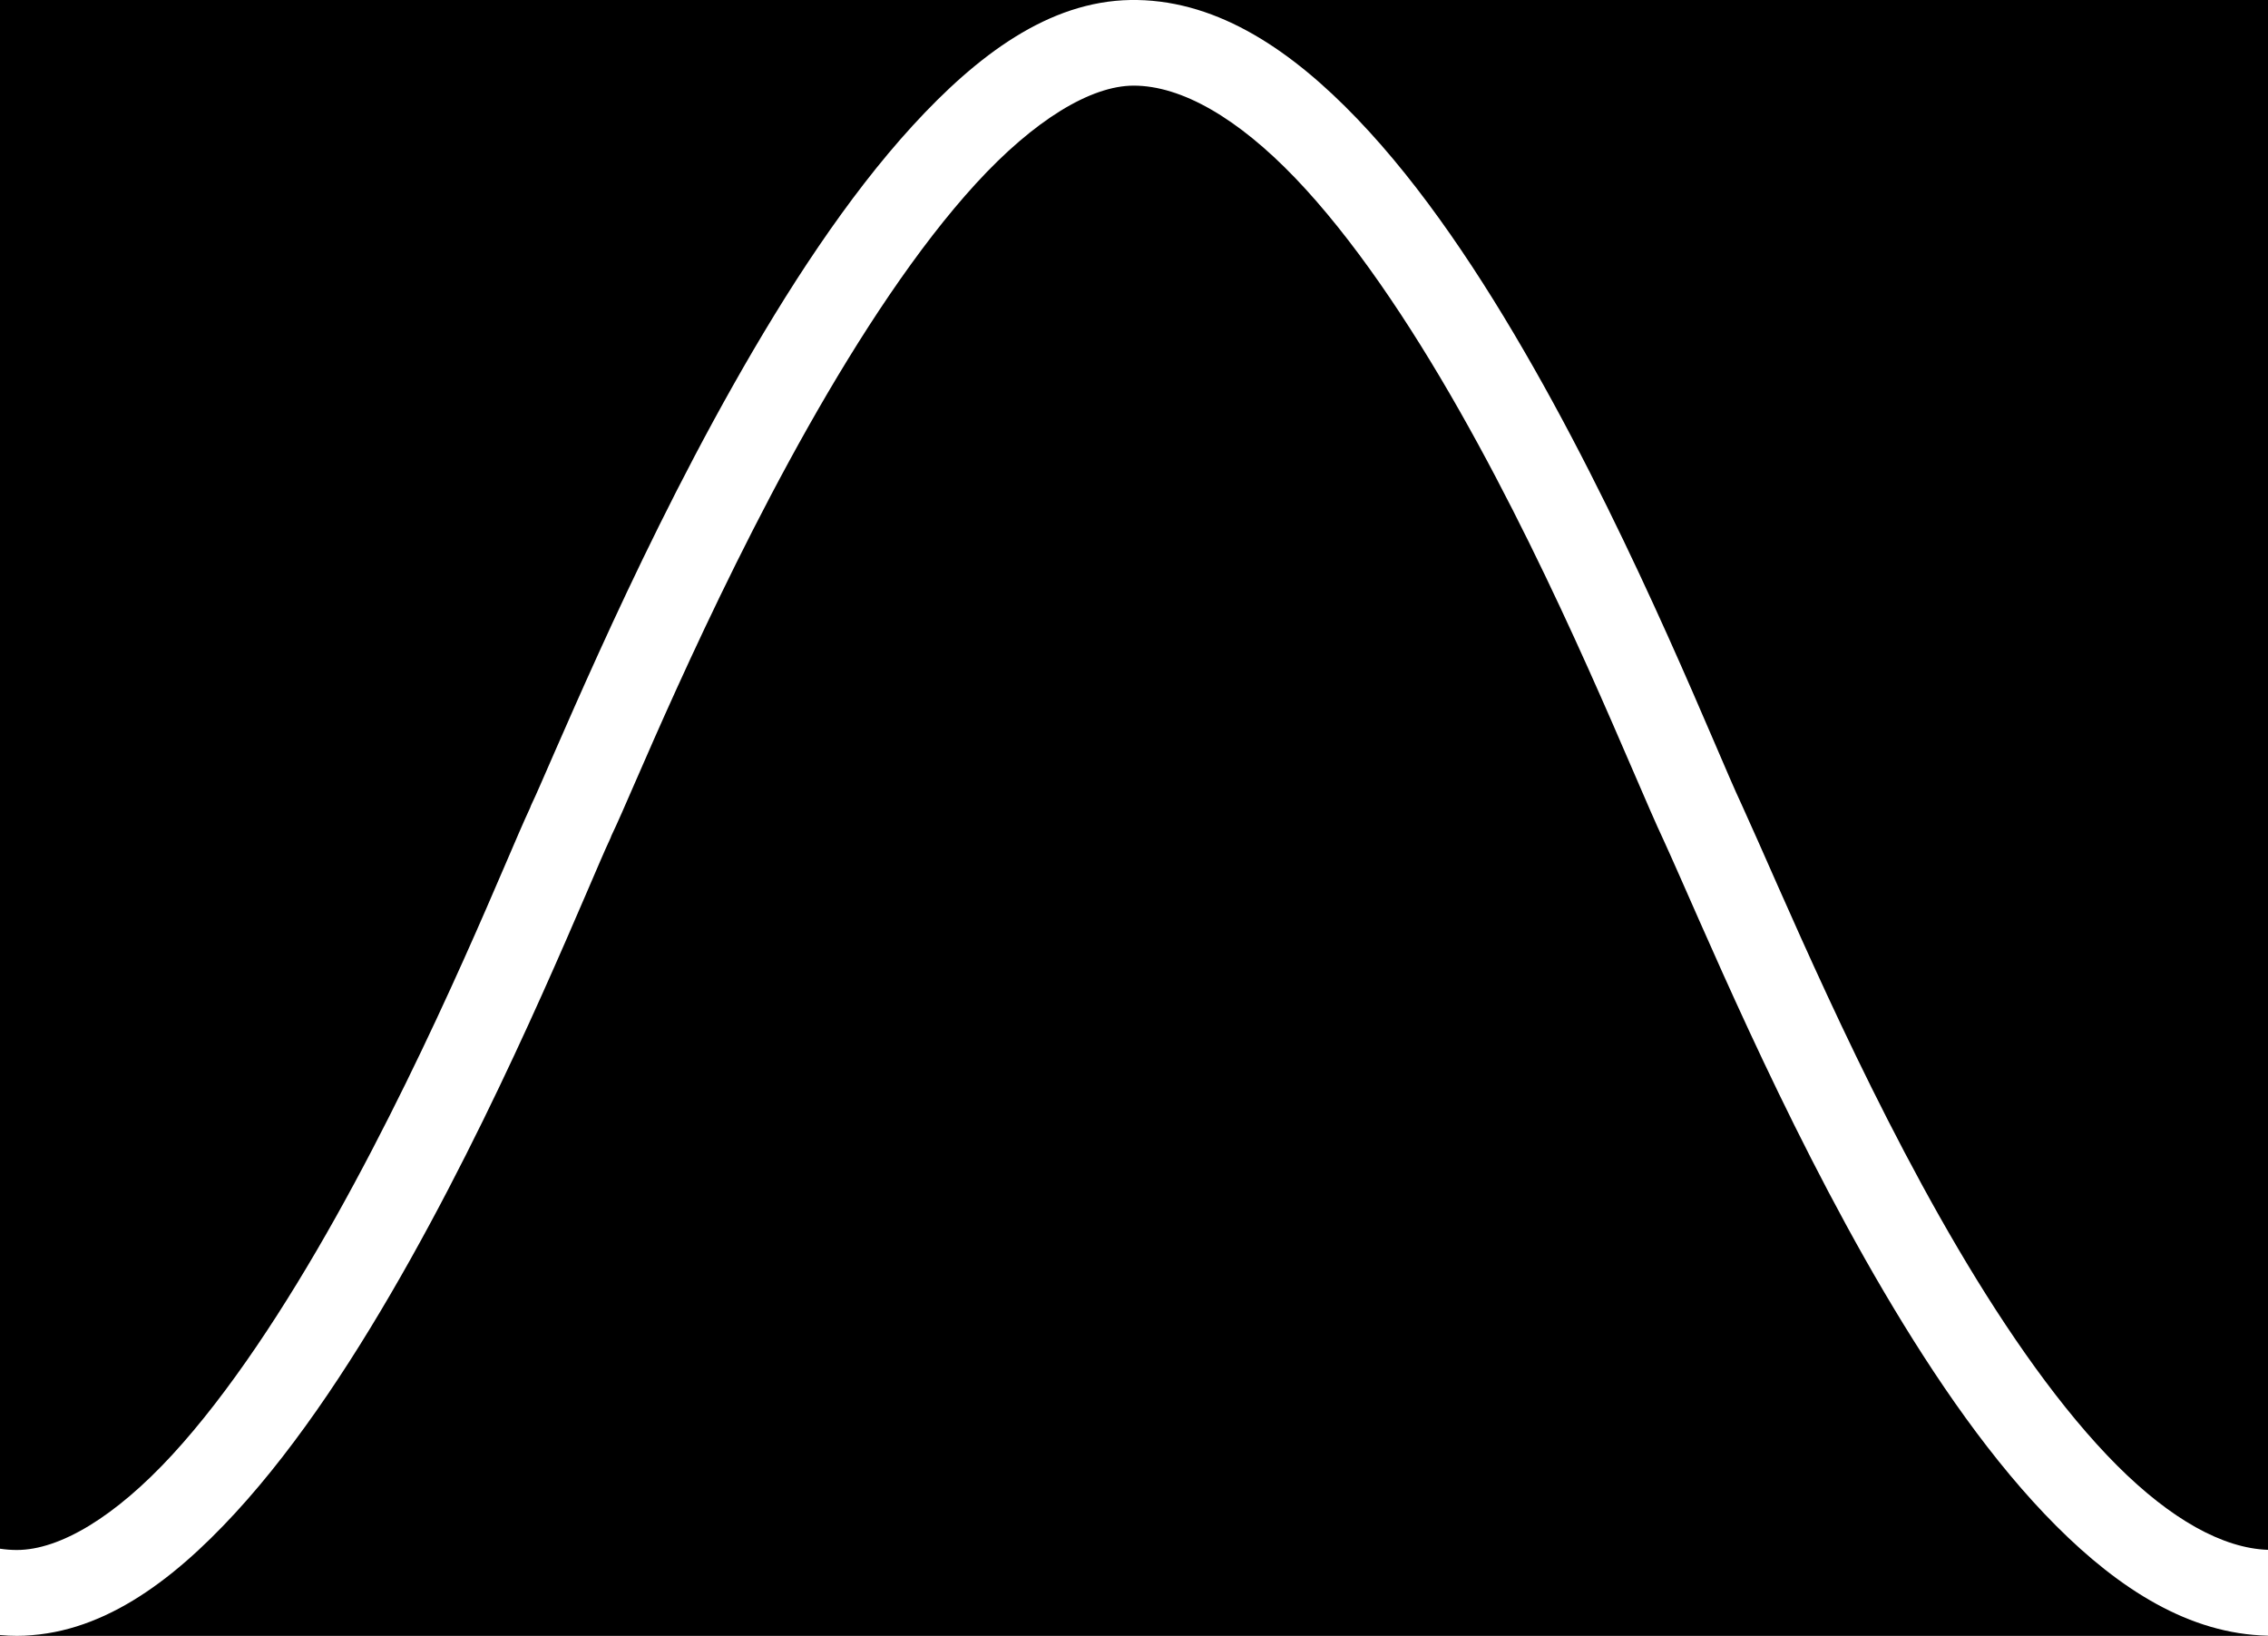
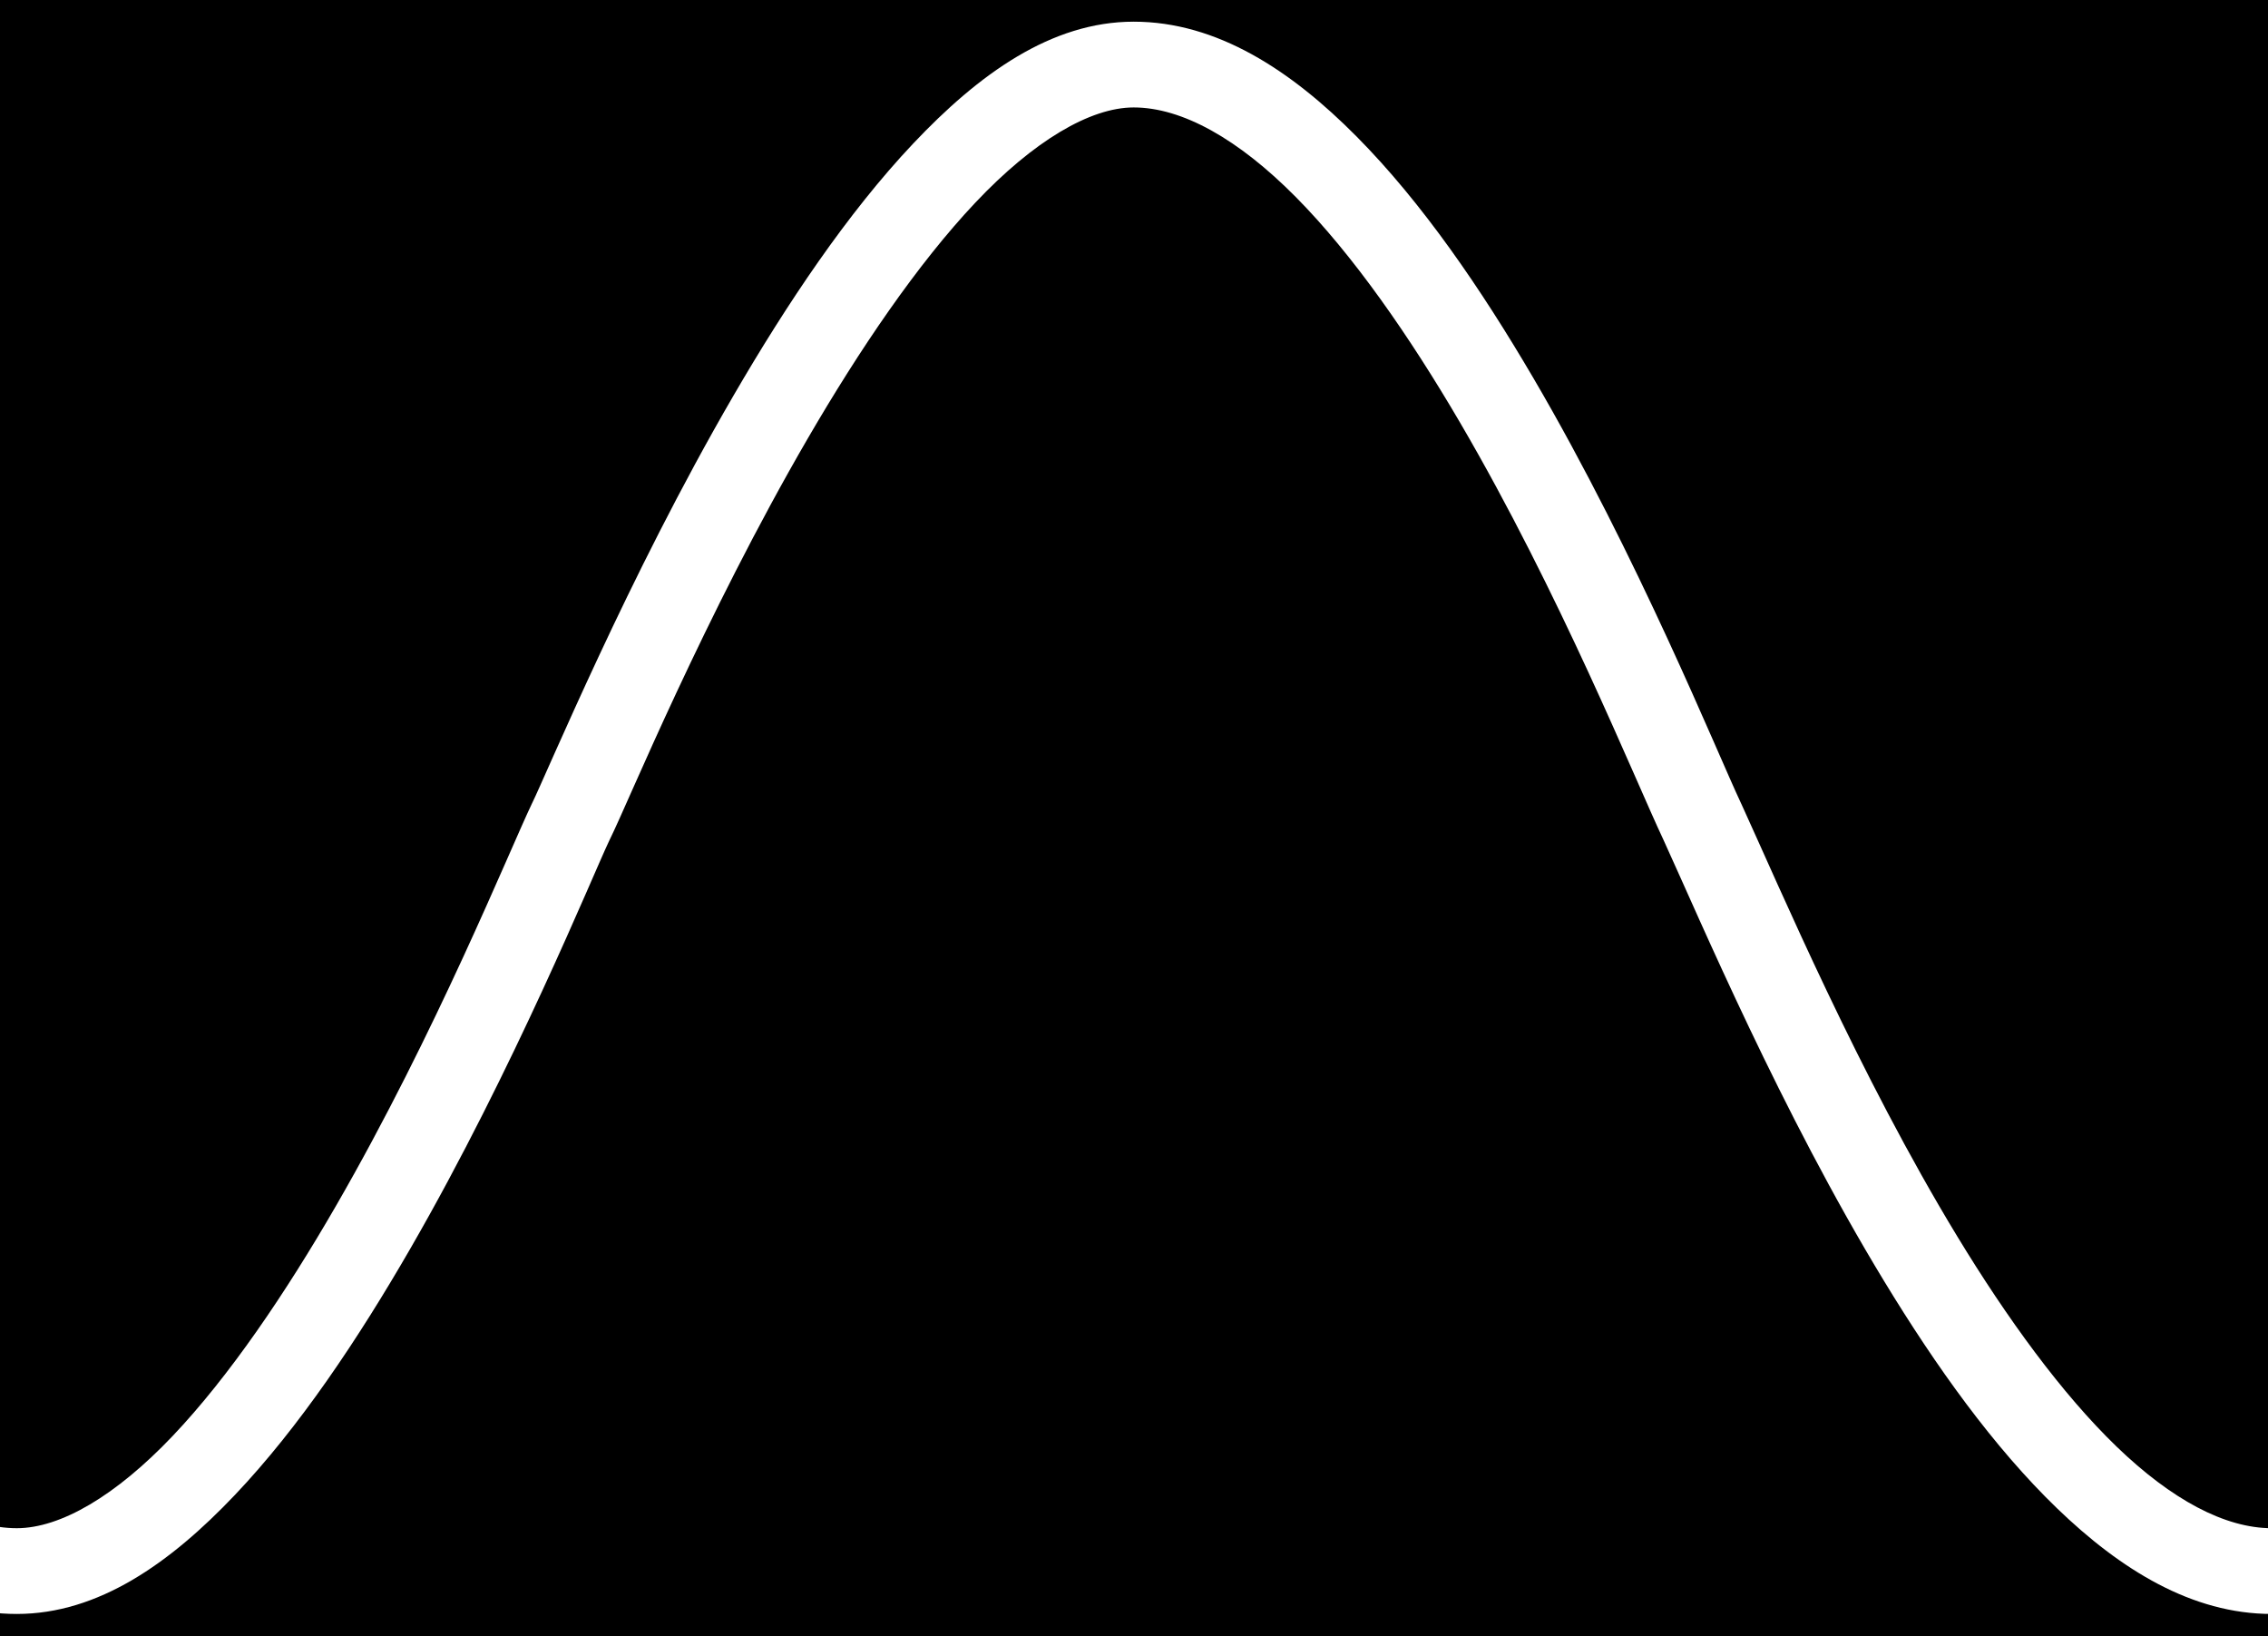
- <svg xmlns="http://www.w3.org/2000/svg" version="1.1" id="svg2" height="150" width="208">
+ <svg xmlns="http://www.w3.org/2000/svg" width="208" height="150" id="svg2" version="1.1">
  <defs id="defs4">
-     <marker style="overflow:visible" id="Arrow1Mend" refX="0" refY="0" orient="auto">
-       <path transform="matrix(-0.4,0,0,-0.4,-4,0)" style="fill-rule:evenodd;stroke:#000000;stroke-width:1pt;marker-start:none" d="M 0,0 5,-5 -12.5,0 5,5 0,0 Z" id="path4210" />
+     <marker orient="auto" refY="0" refX="0" id="Arrow1Mend" style="overflow:visible">
+       <path id="path4210" d="M 0,0 5,-5 -12.5,0 5,5 0,0 Z" style="fill-rule:evenodd;stroke:#000000;stroke-width:1pt;marker-start:none" transform="matrix(-0.4,0,0,-0.4,-4,0)" />
    </marker>
-     <marker id="ArrowStart" viewBox="0 0 10 10" refX="10" refY="5" markerUnits="strokeWidth" markerWidth="4" markerHeight="3" orient="auto">
-       <path d="M 10,0 0,5 10,10 Z" id="path3119" />
+     <marker orient="auto" markerHeight="3" markerWidth="4" markerUnits="strokeWidth" refY="5" refX="10" viewBox="0 0 10 10" id="ArrowStart">
+       <path id="path3119" d="M 10,0 0,5 10,10 Z" />
    </marker>
-     <marker id="ArrowEnd" viewBox="0 0 10 10" refX="0" refY="5" markerUnits="strokeWidth" markerWidth="4" markerHeight="3" orient="auto">
-       <path d="M 0,0 10,5 0,10 Z" id="path3116" />
+     <marker orient="auto" markerHeight="3" markerWidth="4" markerUnits="strokeWidth" refY="5" refX="0" viewBox="0 0 10 10" id="ArrowEnd">
+       <path id="path3116" d="M 0,0 10,5 0,10 Z" />
    </marker>
  </defs>
-   <g transform="translate(-88.6875,-191.5)" id="layer1">
-     <path id="rect4163" transform="translate(88.6875,191.5)" d="M 0 0 L 0 142.006 C 0.522 142.082 1.037 142.123 1.541 142.123 C 5.495 142.123 10.577 139.067 15.787 133.408 C 20.997 127.749 26.186 119.828 30.787 111.615 C 35.388 103.403 39.426 94.898 42.533 87.977 C 45.547 81.264 47.5 76.454 48.613 74.082 A 3.933 3.933 0 0 1 48.814 73.605 C 49.362 72.499 51.708 66.906 54.92 59.848 C 58.132 52.789 62.362 43.971 67.258 35.295 C 72.153 26.618 77.687 18.088 83.703 11.521 C 89.642 5.04 96.182 0.126 103.678 0 L 0 0 z M 104.289 0 C 111.853 0.126 118.534 4.703 124.459 10.879 C 130.467 17.142 135.881 25.31 140.672 33.744 C 150.253 50.613 157.446 68.932 159.68 73.672 L 159.689 73.691 L 159.699 73.711 C 163.307 81.591 170.475 99.031 179.557 114.457 C 184.097 122.17 189.117 129.337 194.166 134.383 C 199.079 139.293 203.846 141.969 208 142.109 L 208 0 L 104.289 0 z M 103.971 7.852 C 100.039 7.852 94.836 11.012 89.502 16.834 C 84.168 22.656 78.834 30.781 74.107 39.158 C 69.38 47.536 65.232 56.169 62.076 63.105 C 59.027 69.805 57.147 74.395 56.078 76.613 A 3.933 3.933 0 0 1 55.898 77.045 C 55.178 78.551 52.87 84.152 49.707 91.197 C 46.544 98.243 42.421 106.939 37.648 115.459 C 32.876 123.979 27.48 132.317 21.572 138.734 C 15.664 145.151 9.092 149.988 1.541 149.988 C 1.023 149.988 0.51 149.963 0 149.922 L 0 150 L 208 150 L 208 149.977 C 200.777 149.847 194.337 145.671 188.607 139.945 C 182.787 134.129 177.518 126.493 172.779 118.445 C 163.314 102.368 155.98 84.489 152.564 77.023 C 149.836 71.235 143.043 53.839 133.834 37.627 C 129.23 29.521 124.047 21.807 118.785 16.322 C 113.523 10.838 108.365 7.852 103.971 7.852 z " style="opacity:1;fill:#000000;fill-opacity:1;stroke:none;stroke-width:4;stroke-linecap:butt;stroke-linejoin:round;stroke-miterlimit:4;stroke-dasharray:none;stroke-dashoffset:0;stroke-opacity:1" />
-     <g transform="matrix(0.7864283,0,0,0.7864283,-139.0558,72.93227)" id="g3844" />
+   <g id="layer1" transform="translate(-88.6875,-191.5)">
+     <path style="opacity:1;fill:#000000;fill-opacity:1;stroke:none;stroke-width:7.864;stroke-linecap:square;stroke-linejoin:miter;stroke-miterlimit:4;stroke-dasharray:none;stroke-dashoffset:0;stroke-opacity:1" d="M -55.715 -39.285 L -55.715 54.656 C -51.51 63.504 -48.456 70.84 -47.121 73.672 L -47.113 73.691 L -47.104 73.711 C -43.523 81.532 -36.345 98.489 -27.273 113.408 C -22.738 120.868 -17.725 127.782 -12.684 132.646 C -7.642 137.511 -2.749 140.125 1.541 140.125 C 5.552 140.125 10.627 137.15 15.83 131.674 C 21.033 126.198 26.216 118.532 30.812 110.572 C 40.005 94.652 46.684 78.075 48.797 73.652 L 48.809 73.629 L 48.82 73.607 C 49.404 72.425 51.724 66.999 54.938 60.125 C 58.151 53.251 62.384 44.678 67.283 36.25 C 72.182 27.822 77.723 19.541 83.746 13.166 C 89.769 6.791 96.408 1.988 103.971 1.988 C 111.612 1.988 118.4 6.449 124.416 12.52 C 130.432 18.59 135.851 26.51 140.646 34.697 C 150.237 51.071 157.405 68.845 159.68 73.672 L 159.689 73.691 L 159.699 73.711 C 163.28 81.532 170.456 98.489 179.527 113.408 C 184.063 120.868 189.076 127.782 194.117 132.646 C 199.159 137.511 204.054 140.125 208.344 140.125 C 212.355 140.125 217.428 137.15 222.631 131.674 C 227.834 126.198 233.018 118.532 237.615 110.572 C 242.223 102.592 246.198 94.45 249.285 87.754 L 249.285 -39.285 L -55.715 -39.285 z M 103.971 9.852 C 99.982 9.852 94.79 12.927 89.463 18.566 C 84.135 24.205 78.805 32.076 74.082 40.201 C 69.359 48.327 65.216 56.71 62.062 63.455 C 58.92 70.178 56.898 75.002 55.893 77.043 L 55.871 77.088 C 54.354 80.271 47.16 97.988 37.623 114.504 C 32.847 122.776 27.444 130.867 21.529 137.092 C 15.614 143.317 9.035 147.988 1.541 147.988 C -5.765 147.988 -12.317 143.928 -18.145 138.305 C -23.972 132.682 -29.251 125.295 -33.994 117.494 C -43.47 101.91 -50.794 84.547 -54.236 77.023 C -54.596 76.26 -55.211 74.847 -55.715 73.711 L -55.715 209.285 L 249.285 209.285 L 249.285 105.598 C 247.742 108.552 246.139 111.538 244.426 114.504 C 239.649 122.776 234.247 130.867 228.332 137.092 C 222.417 143.317 215.838 147.988 208.344 147.988 C 201.037 147.988 194.484 143.928 188.656 138.305 C 182.829 132.682 177.552 125.295 172.809 117.494 C 163.333 101.91 156.007 84.547 152.564 77.023 C 149.877 71.322 143.059 54.381 133.859 38.674 C 129.259 30.82 124.085 23.359 118.83 18.057 C 113.576 12.754 108.419 9.852 103.971 9.852 z " transform="translate(88.6875,191.5)" id="rect4780" />
+     <g id="g3844" transform="matrix(0.7864283,0,0,0.7864283,-139.0558,72.93227)" style="fill:#ff0000" />
  </g>
</svg>
